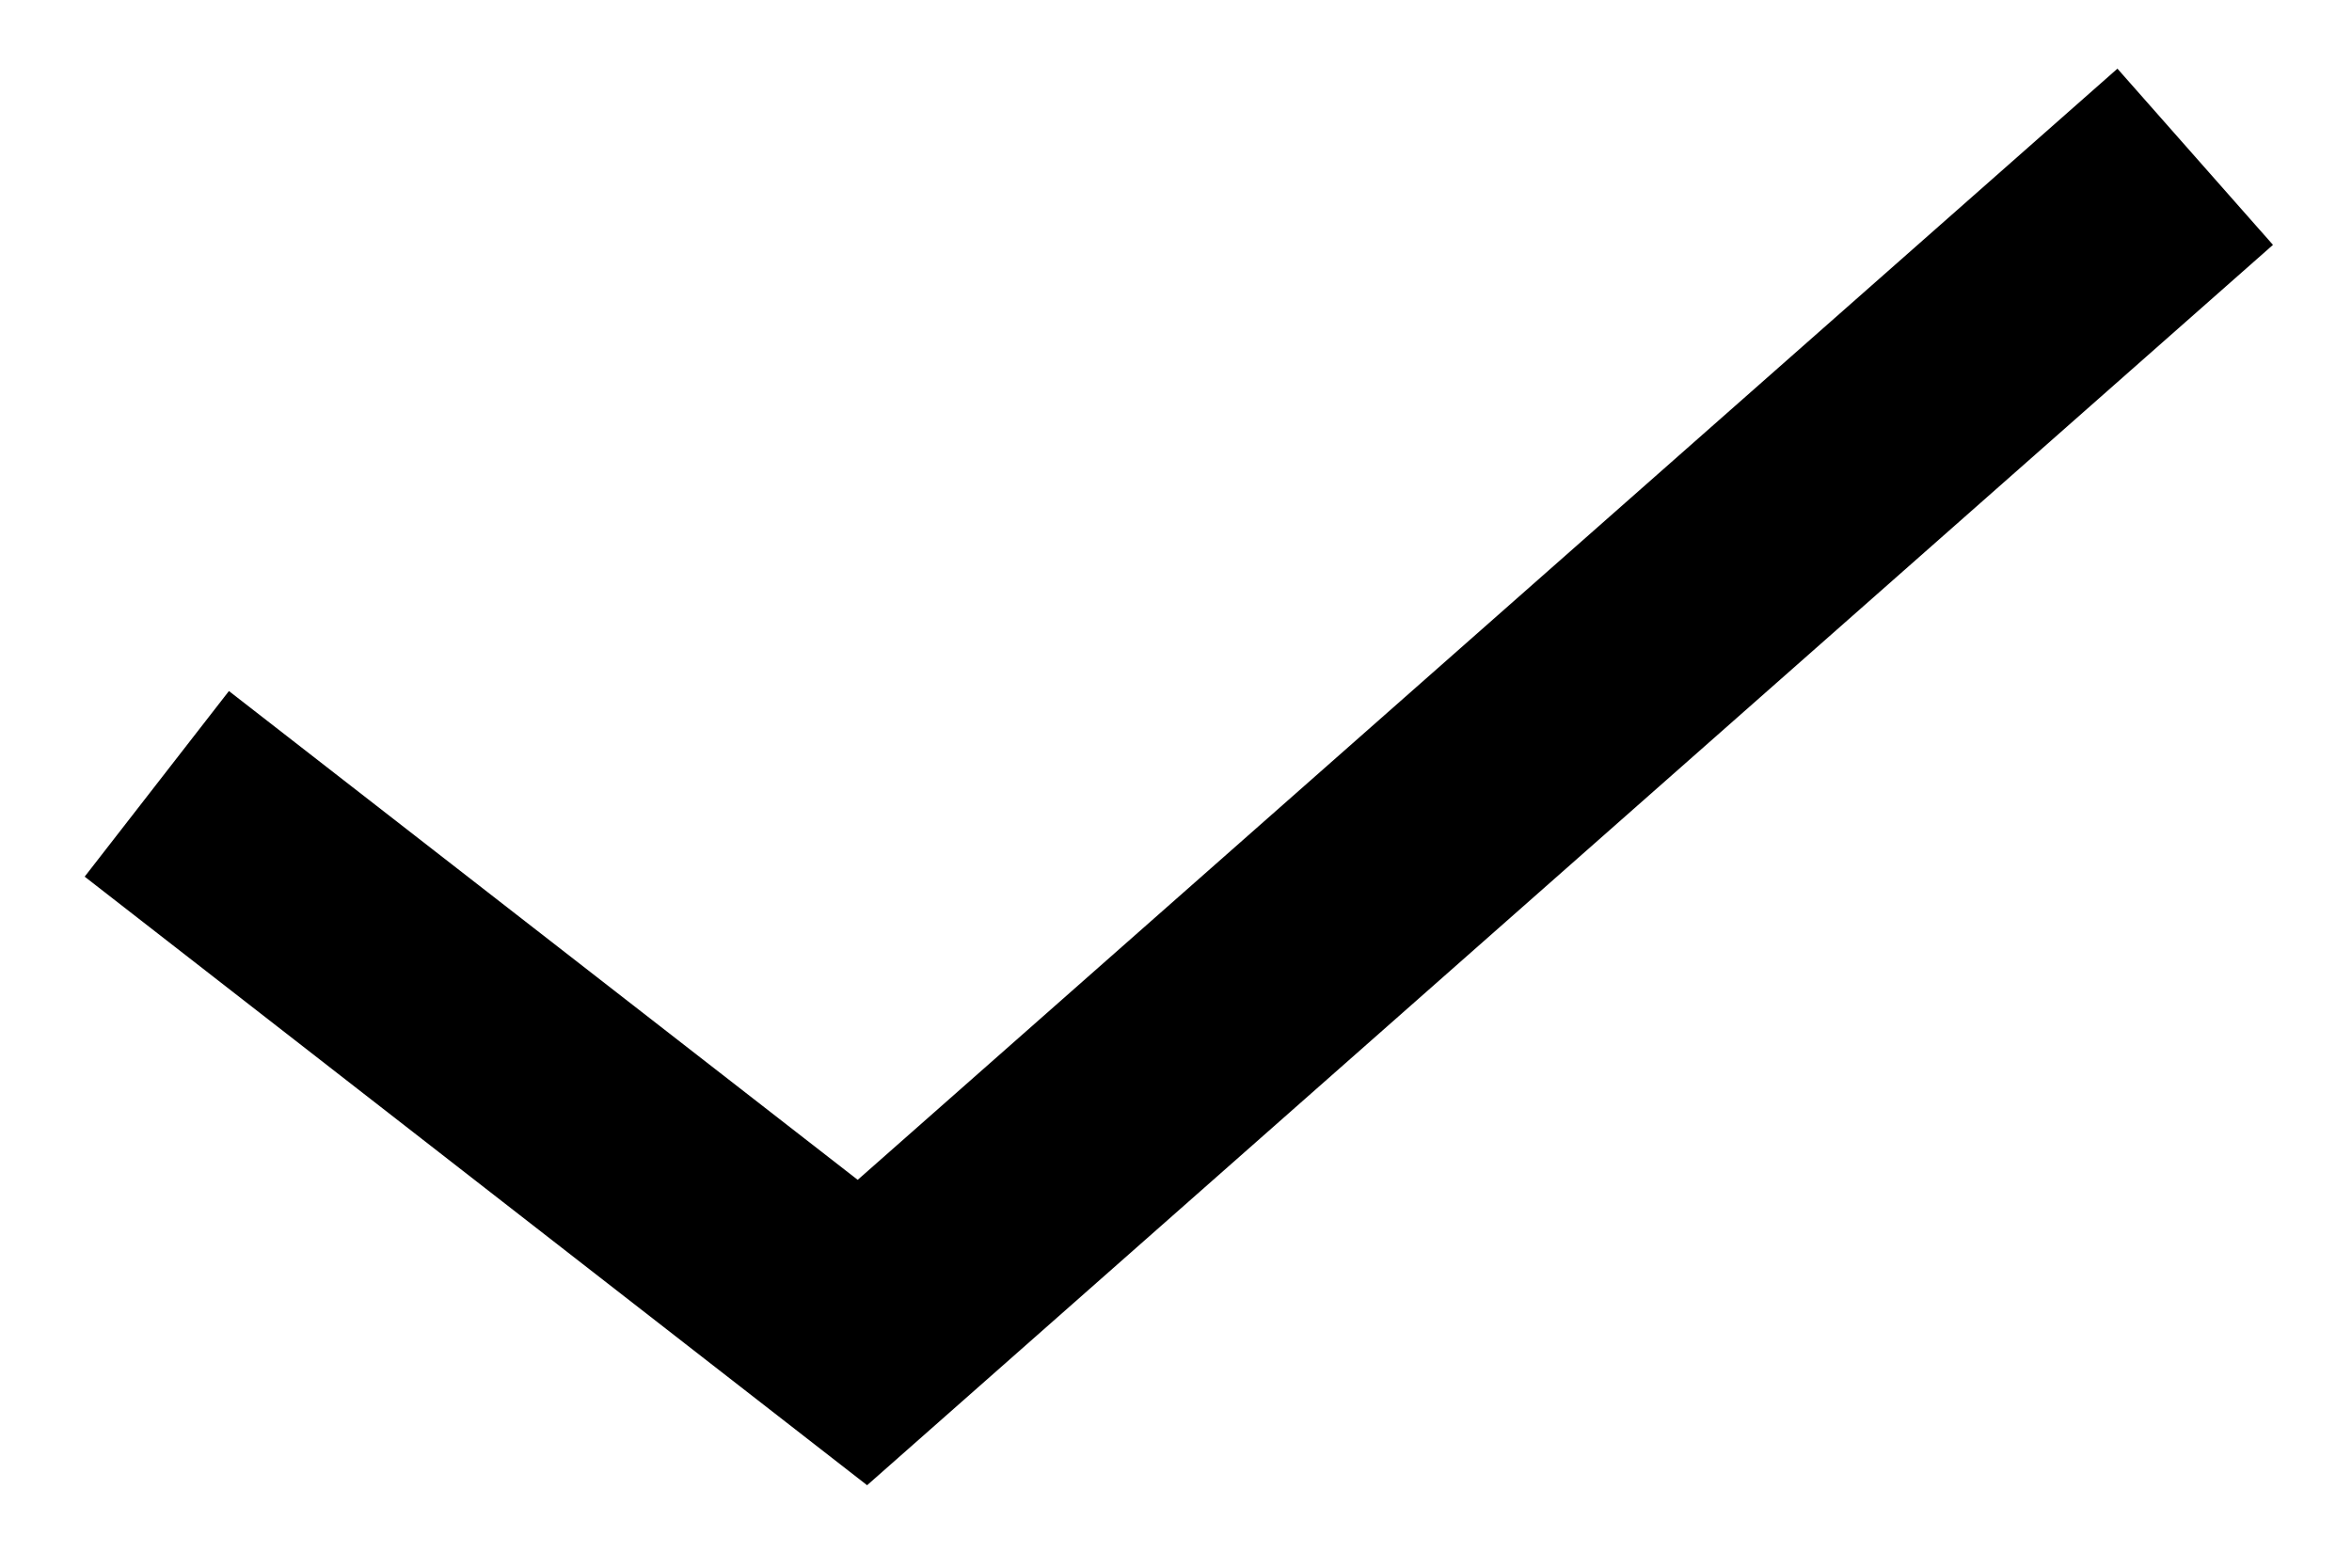
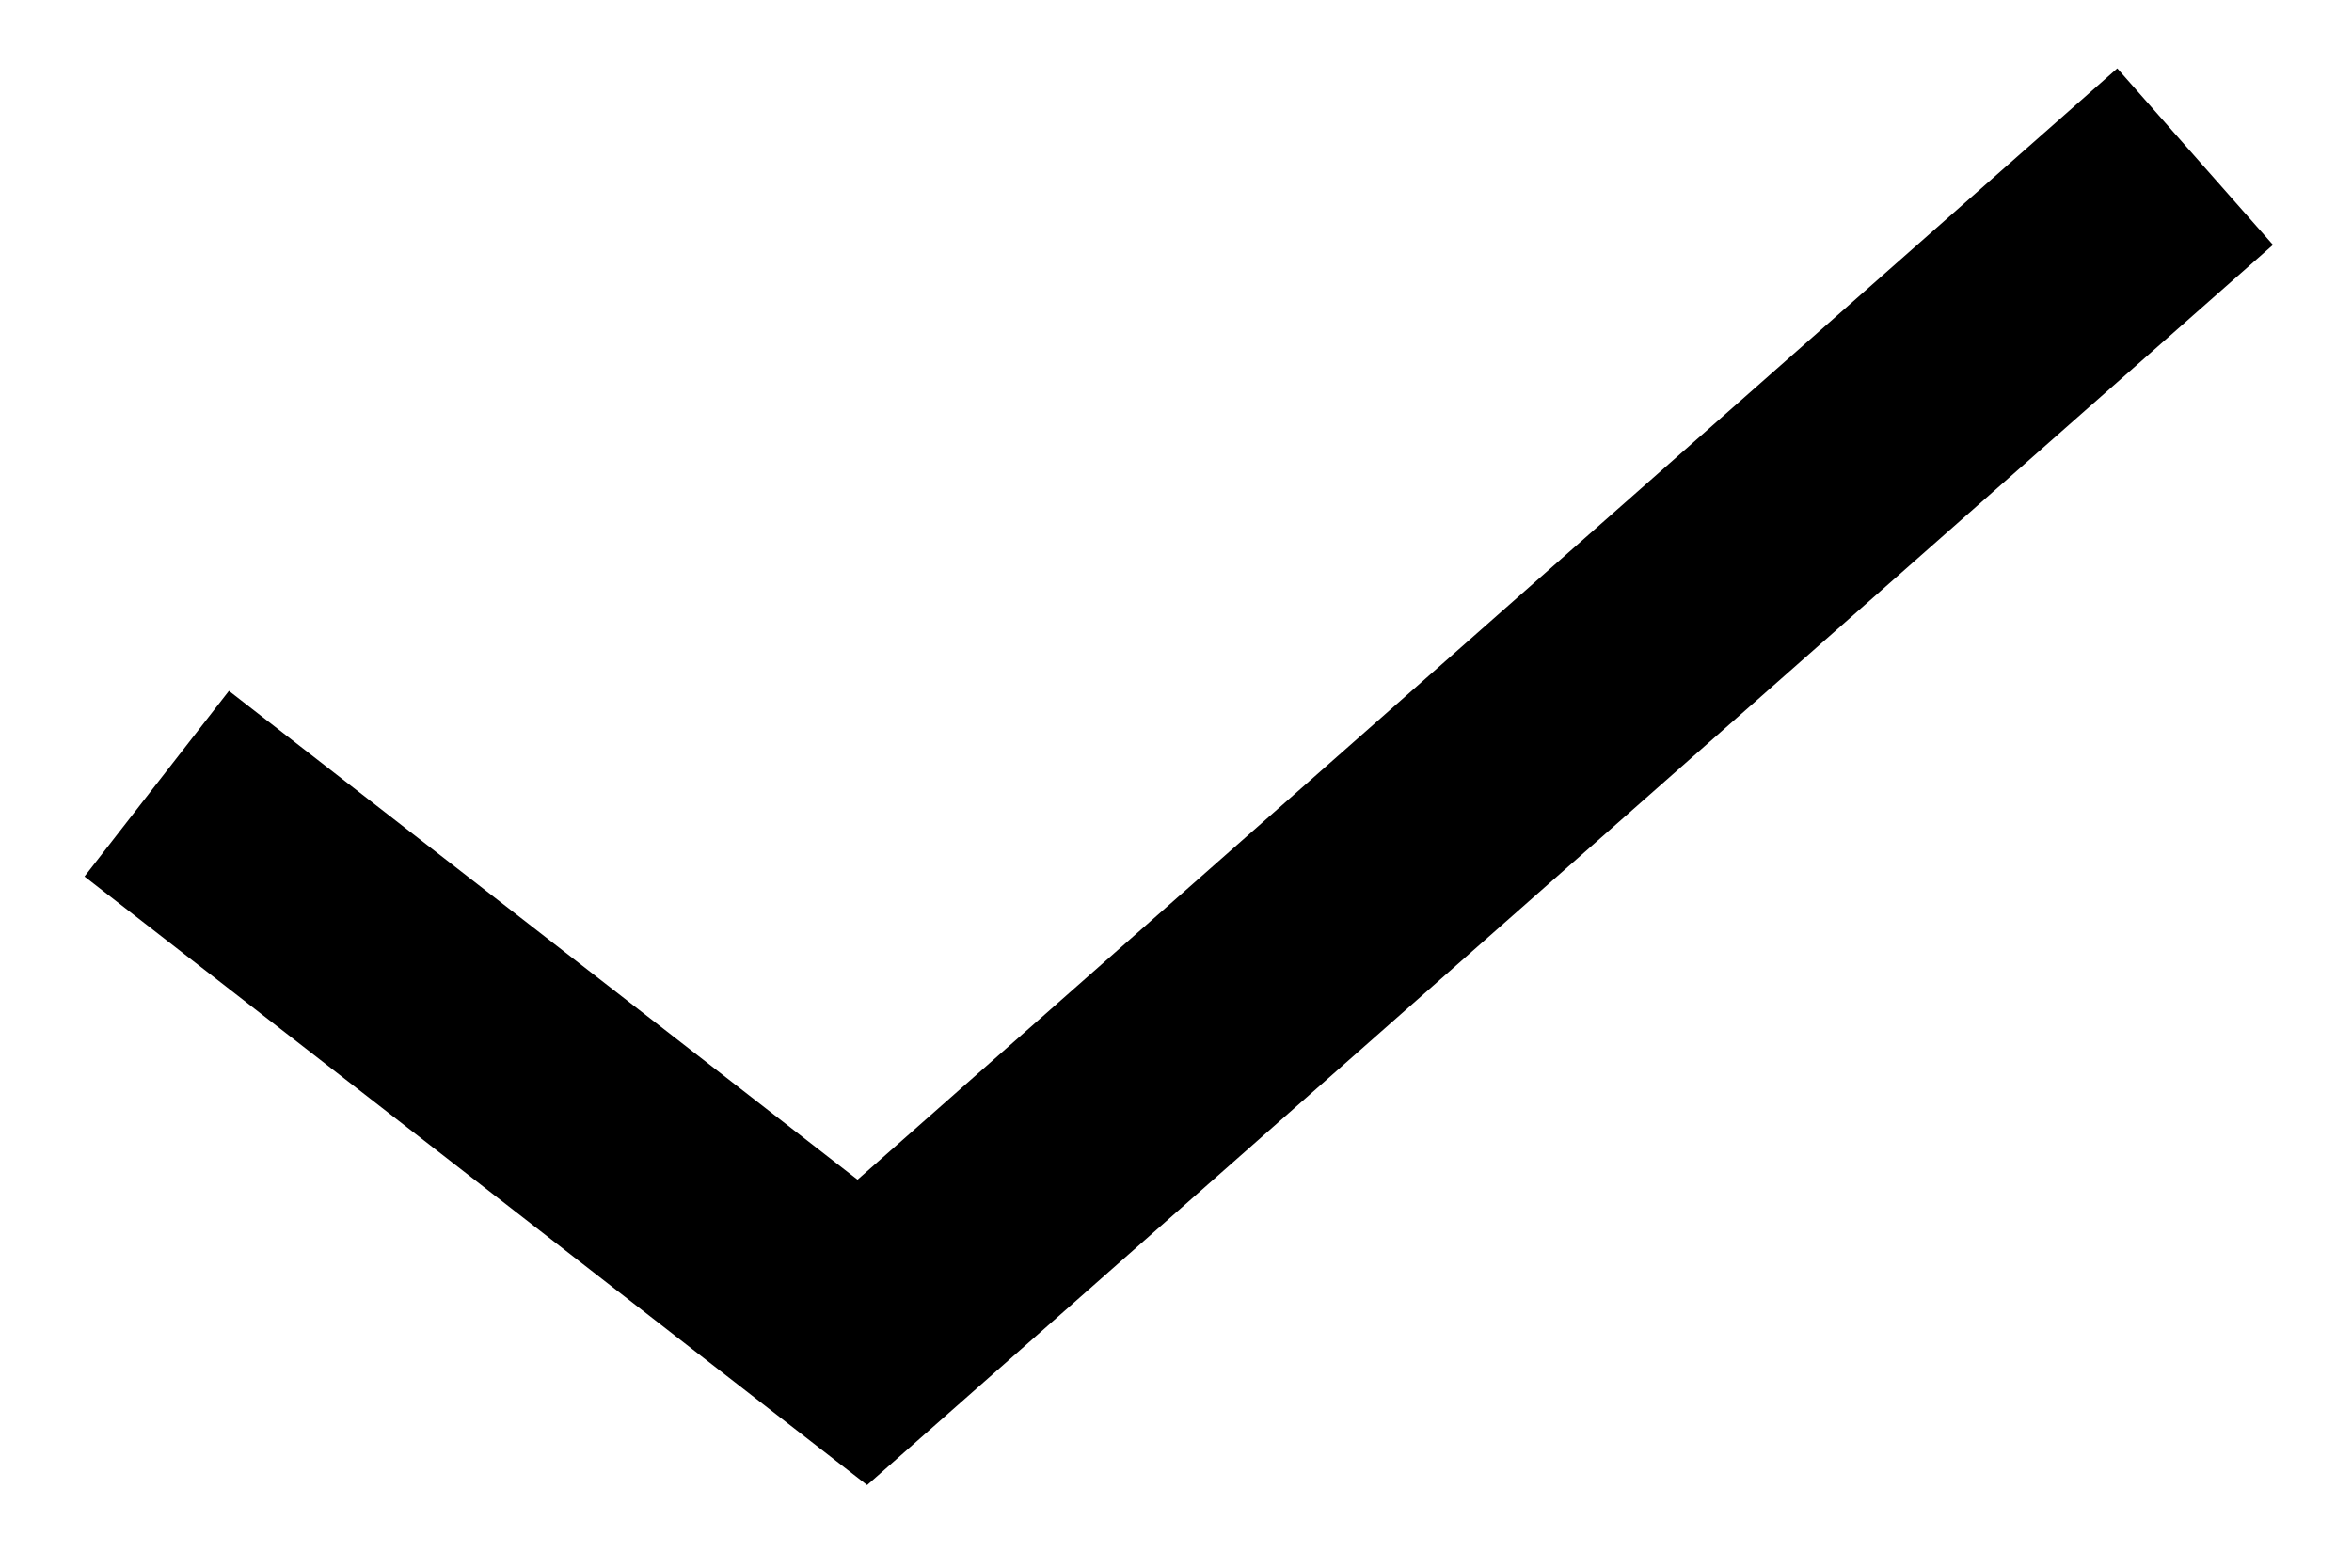
- <svg xmlns="http://www.w3.org/2000/svg" width="15" height="10" viewBox="0 0 15 10" fill="none">
-   <path fill-rule="evenodd" clip-rule="evenodd" d="M14.496 1.562L5.53 9.474L0.54 5.592L1.46 4.408L5.47 7.526L13.504 0.438L14.496 1.562Z" fill="black" />
+ <svg xmlns="http://www.w3.org/2000/svg" fill="none" height="10" viewBox="0 0 15 10" width="15">
+   <path clip-rule="evenodd" d="m14.496 1.562-8.966 7.911-4.991-3.882.921-1.184 4.009 3.118 8.034-7.089z" fill="#000" fill-rule="evenodd" />
</svg>
